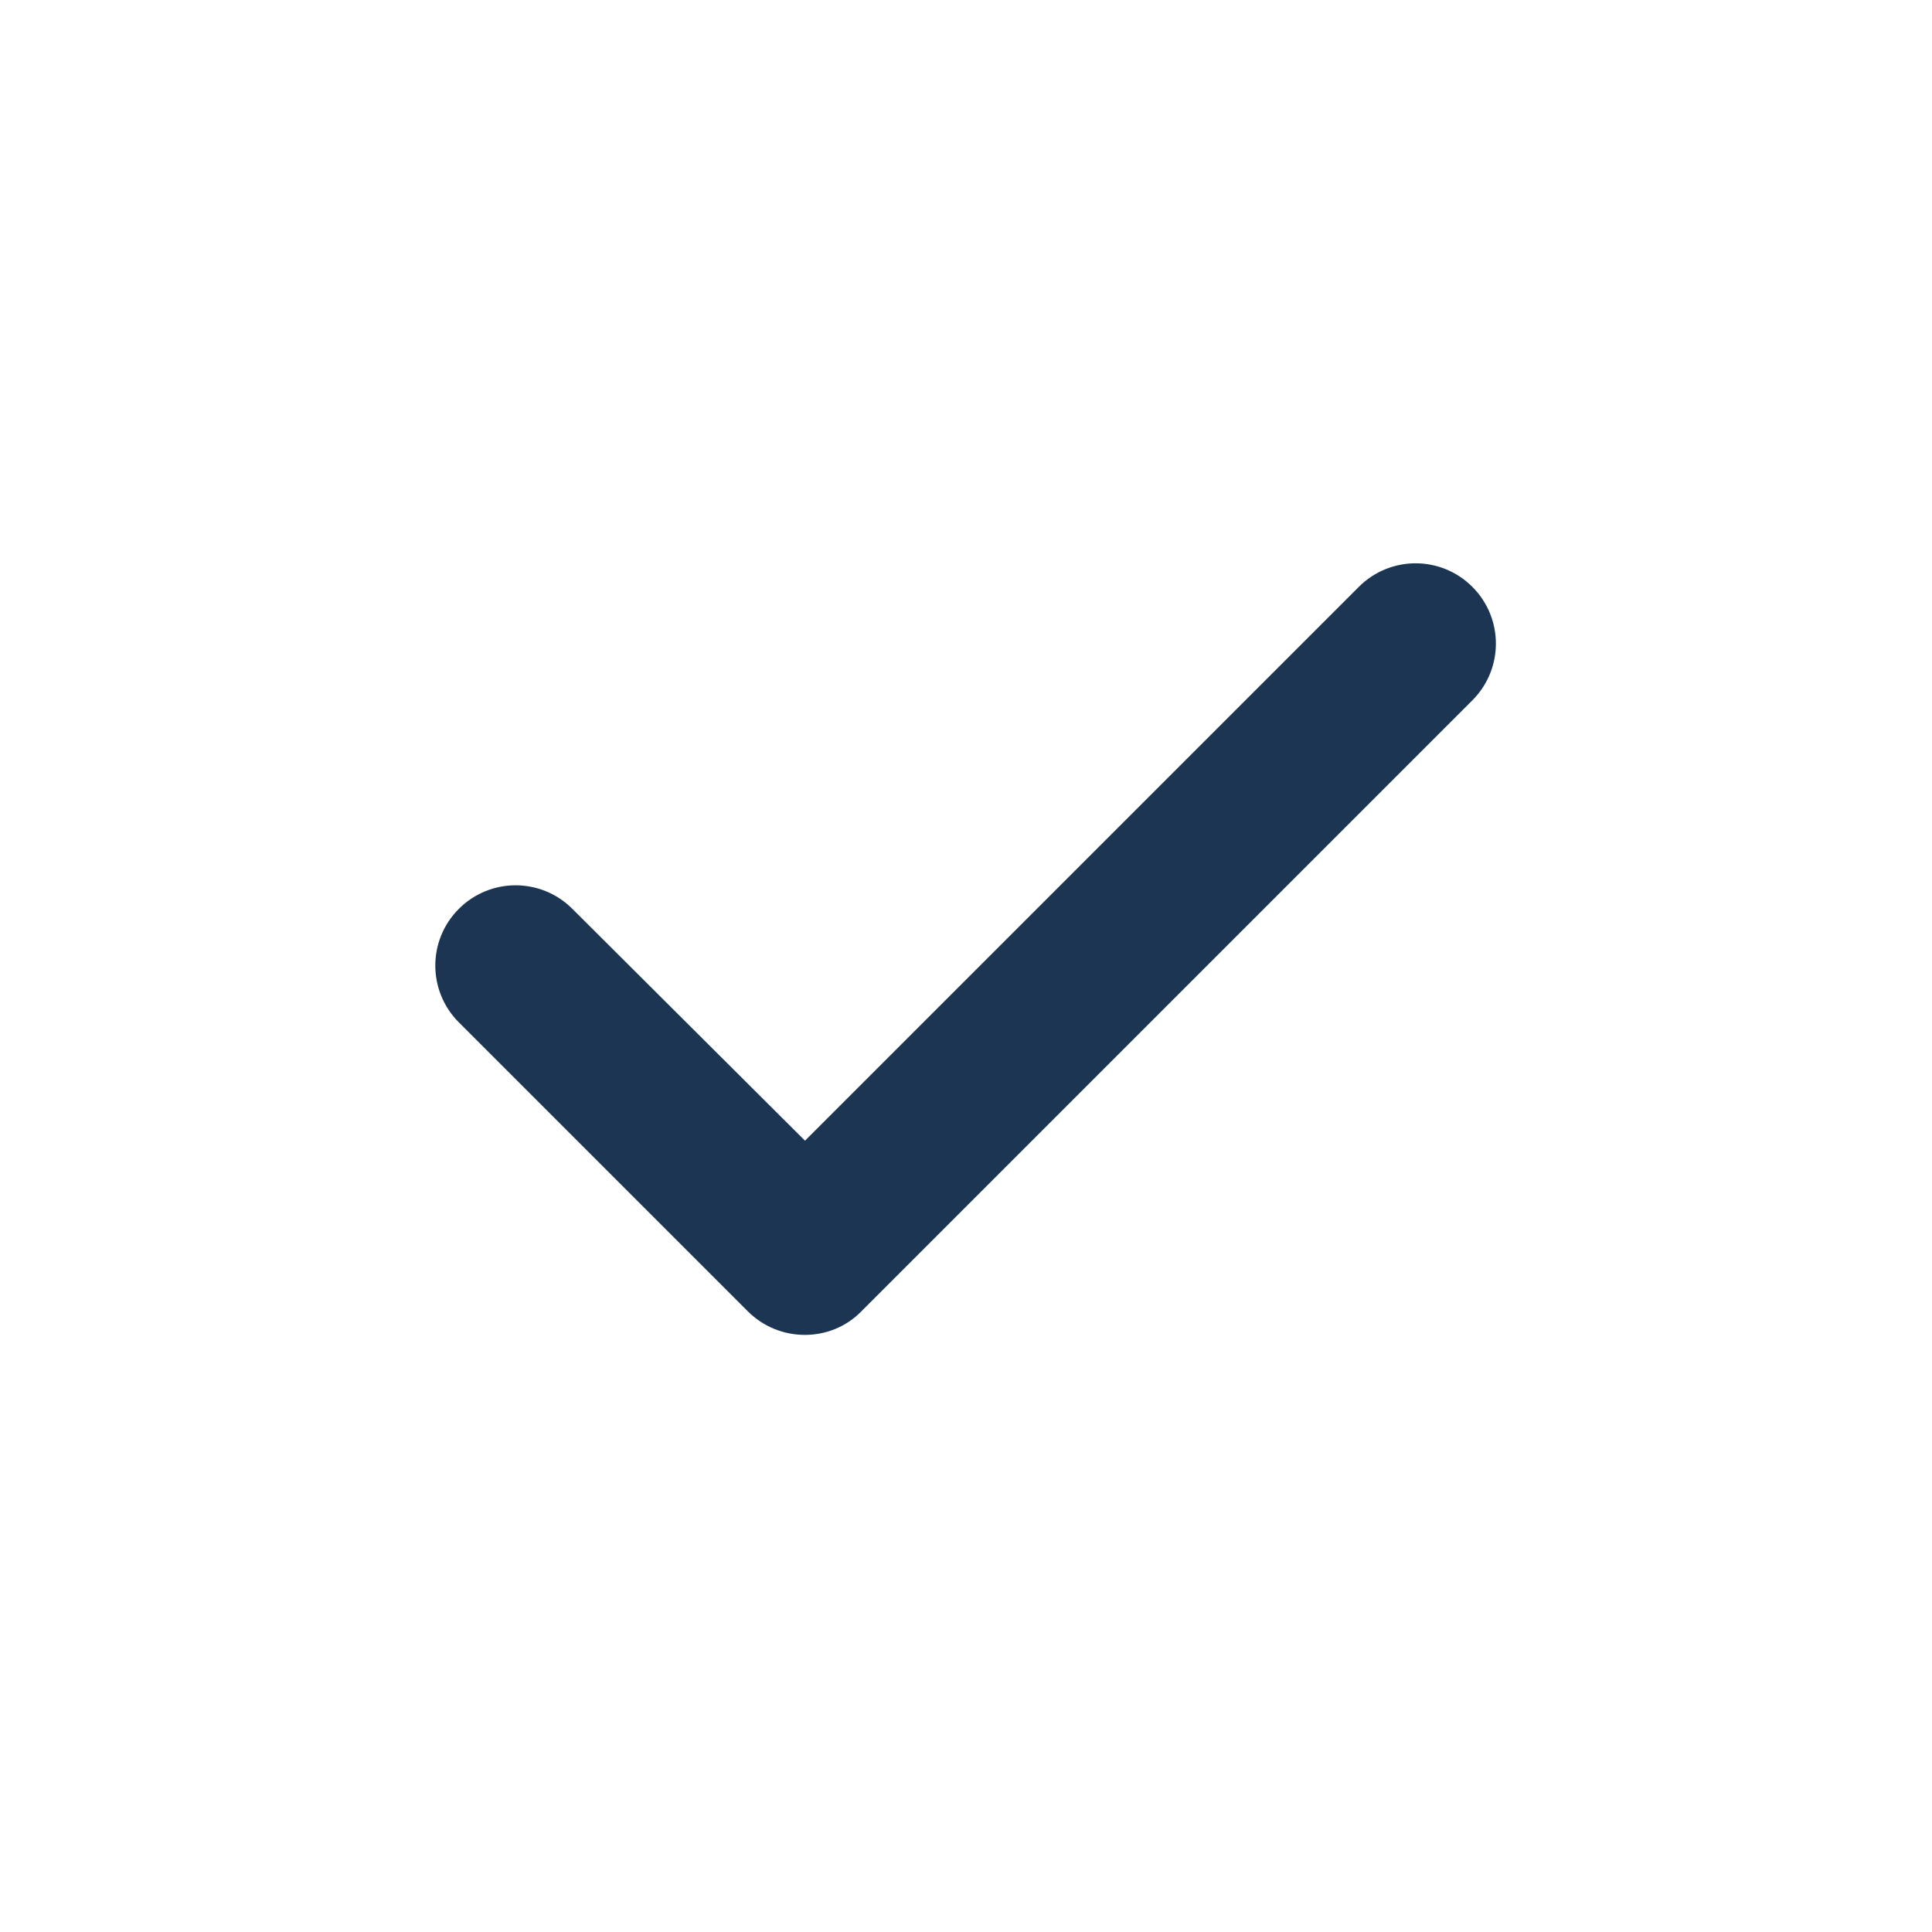
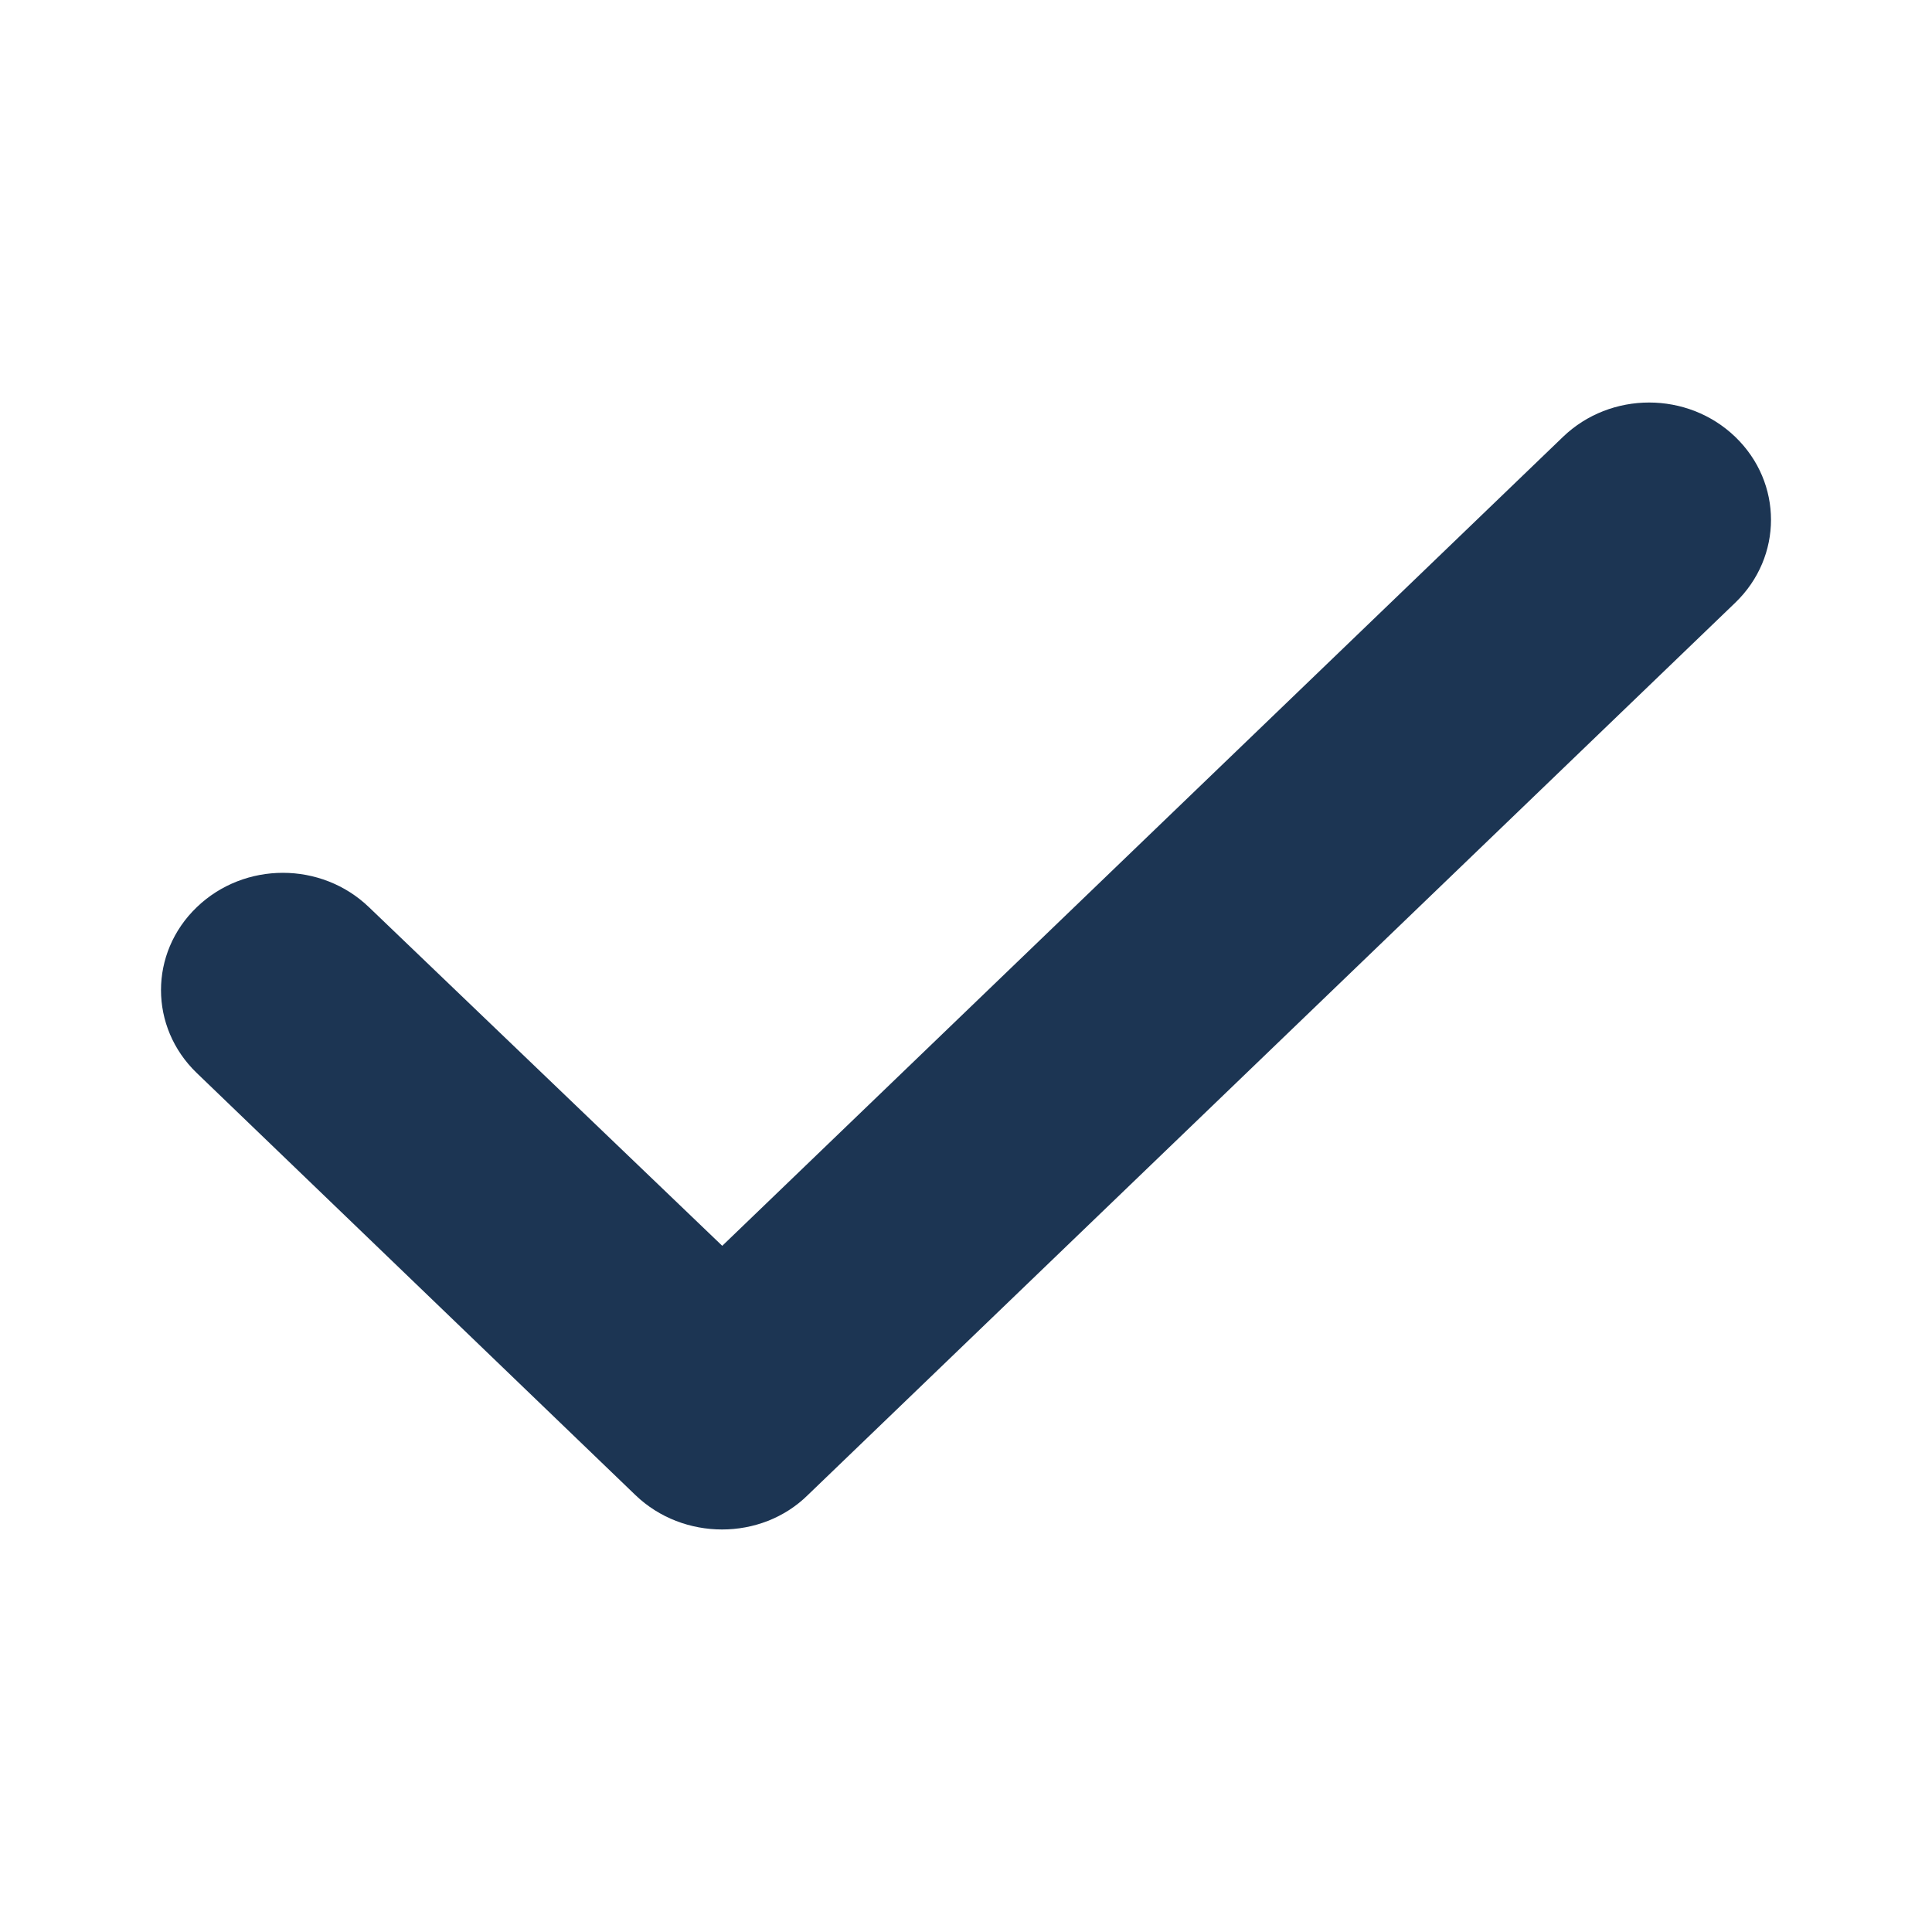
<svg xmlns="http://www.w3.org/2000/svg" width="24" height="24" viewBox="0 0 24 24" fill="none">
-   <path fill-rule="evenodd" clip-rule="evenodd" d="M5.7 12.7L9.29 16.29C9.68 16.68 10.32 16.68 10.7 16.29L18.29 8.7C18.68 8.31 18.68 7.68 18.29 7.29C17.9 6.9 17.27 6.9 16.88 7.29L10 14.17L7.11 11.29C6.72 10.9 6.09 10.9 5.7 11.29C5.31 11.68 5.31 12.31 5.7 12.7Z" fill="#1C3553" />
+   <path fill-rule="evenodd" clip-rule="evenodd" d="M2.444 13.329L7.894 18.573C8.486 19.142 9.457 19.142 10.034 18.573L21.556 7.487C22.148 6.917 22.148 5.997 21.556 5.427C20.964 4.858 20.008 4.858 19.416 5.427L8.972 15.476L4.584 11.27C3.992 10.7 3.036 10.7 2.444 11.27C1.852 11.839 1.852 12.759 2.444 13.329Z" fill="#1C3553" />
</svg>
